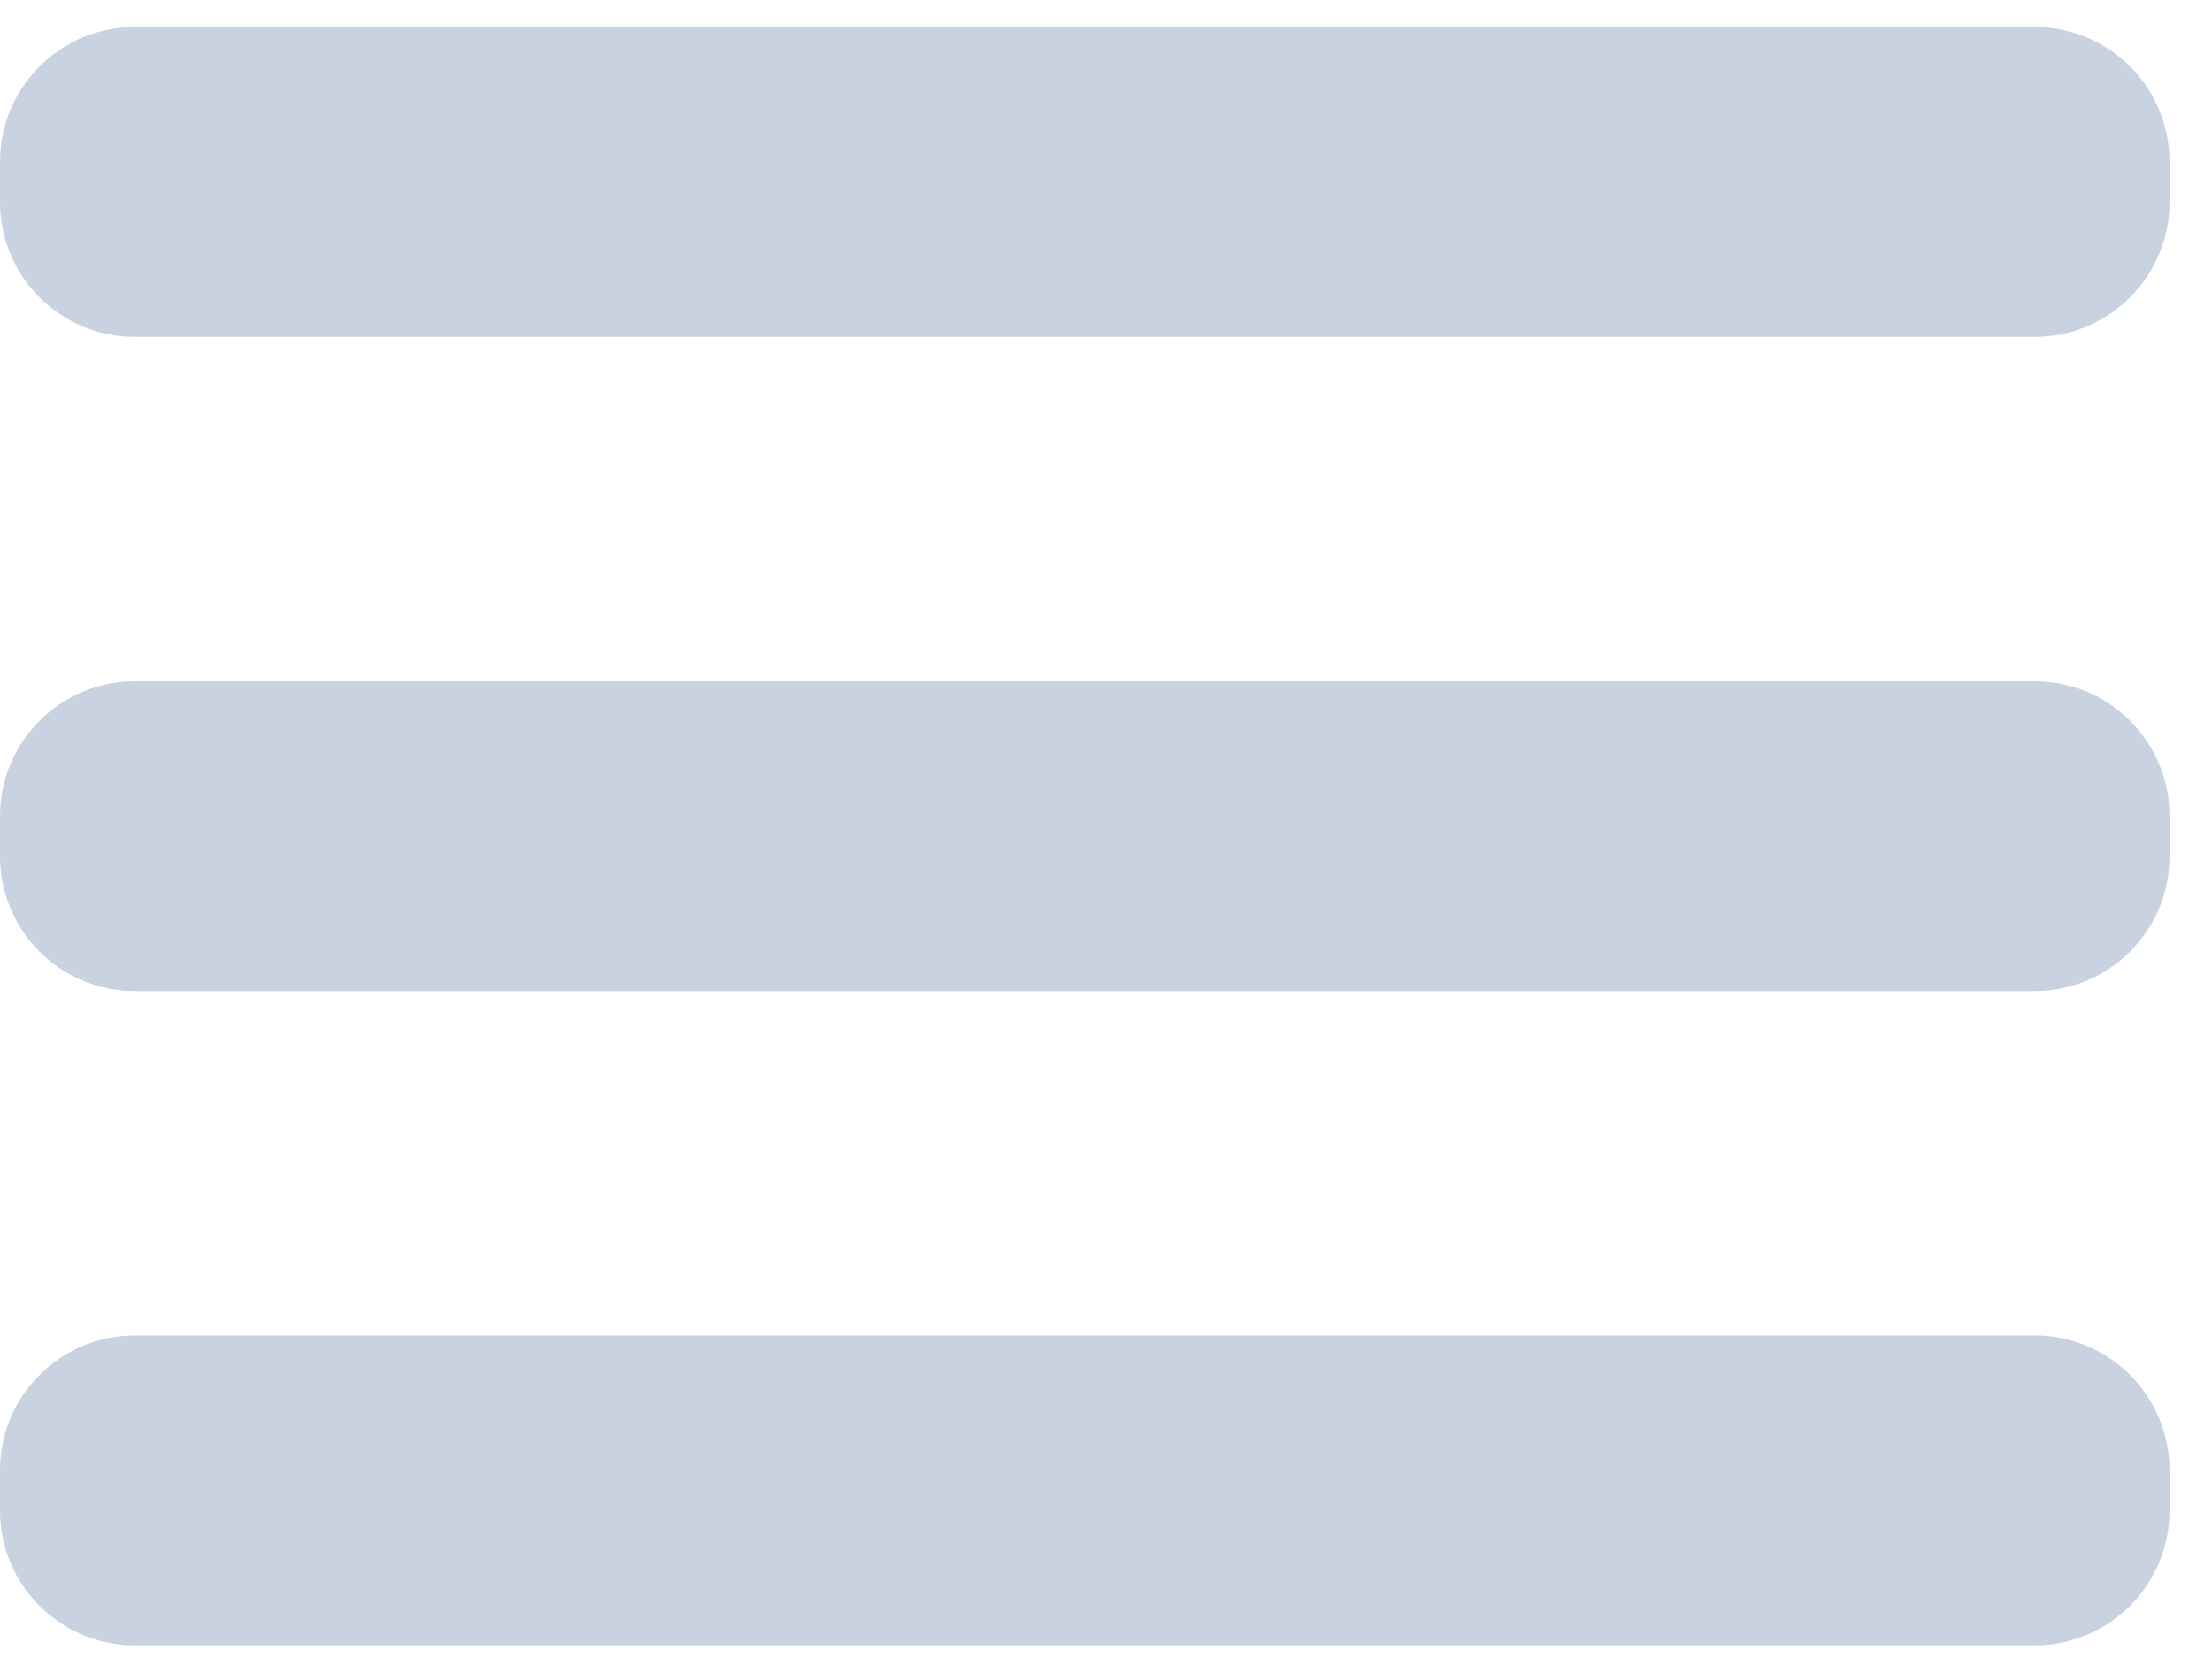
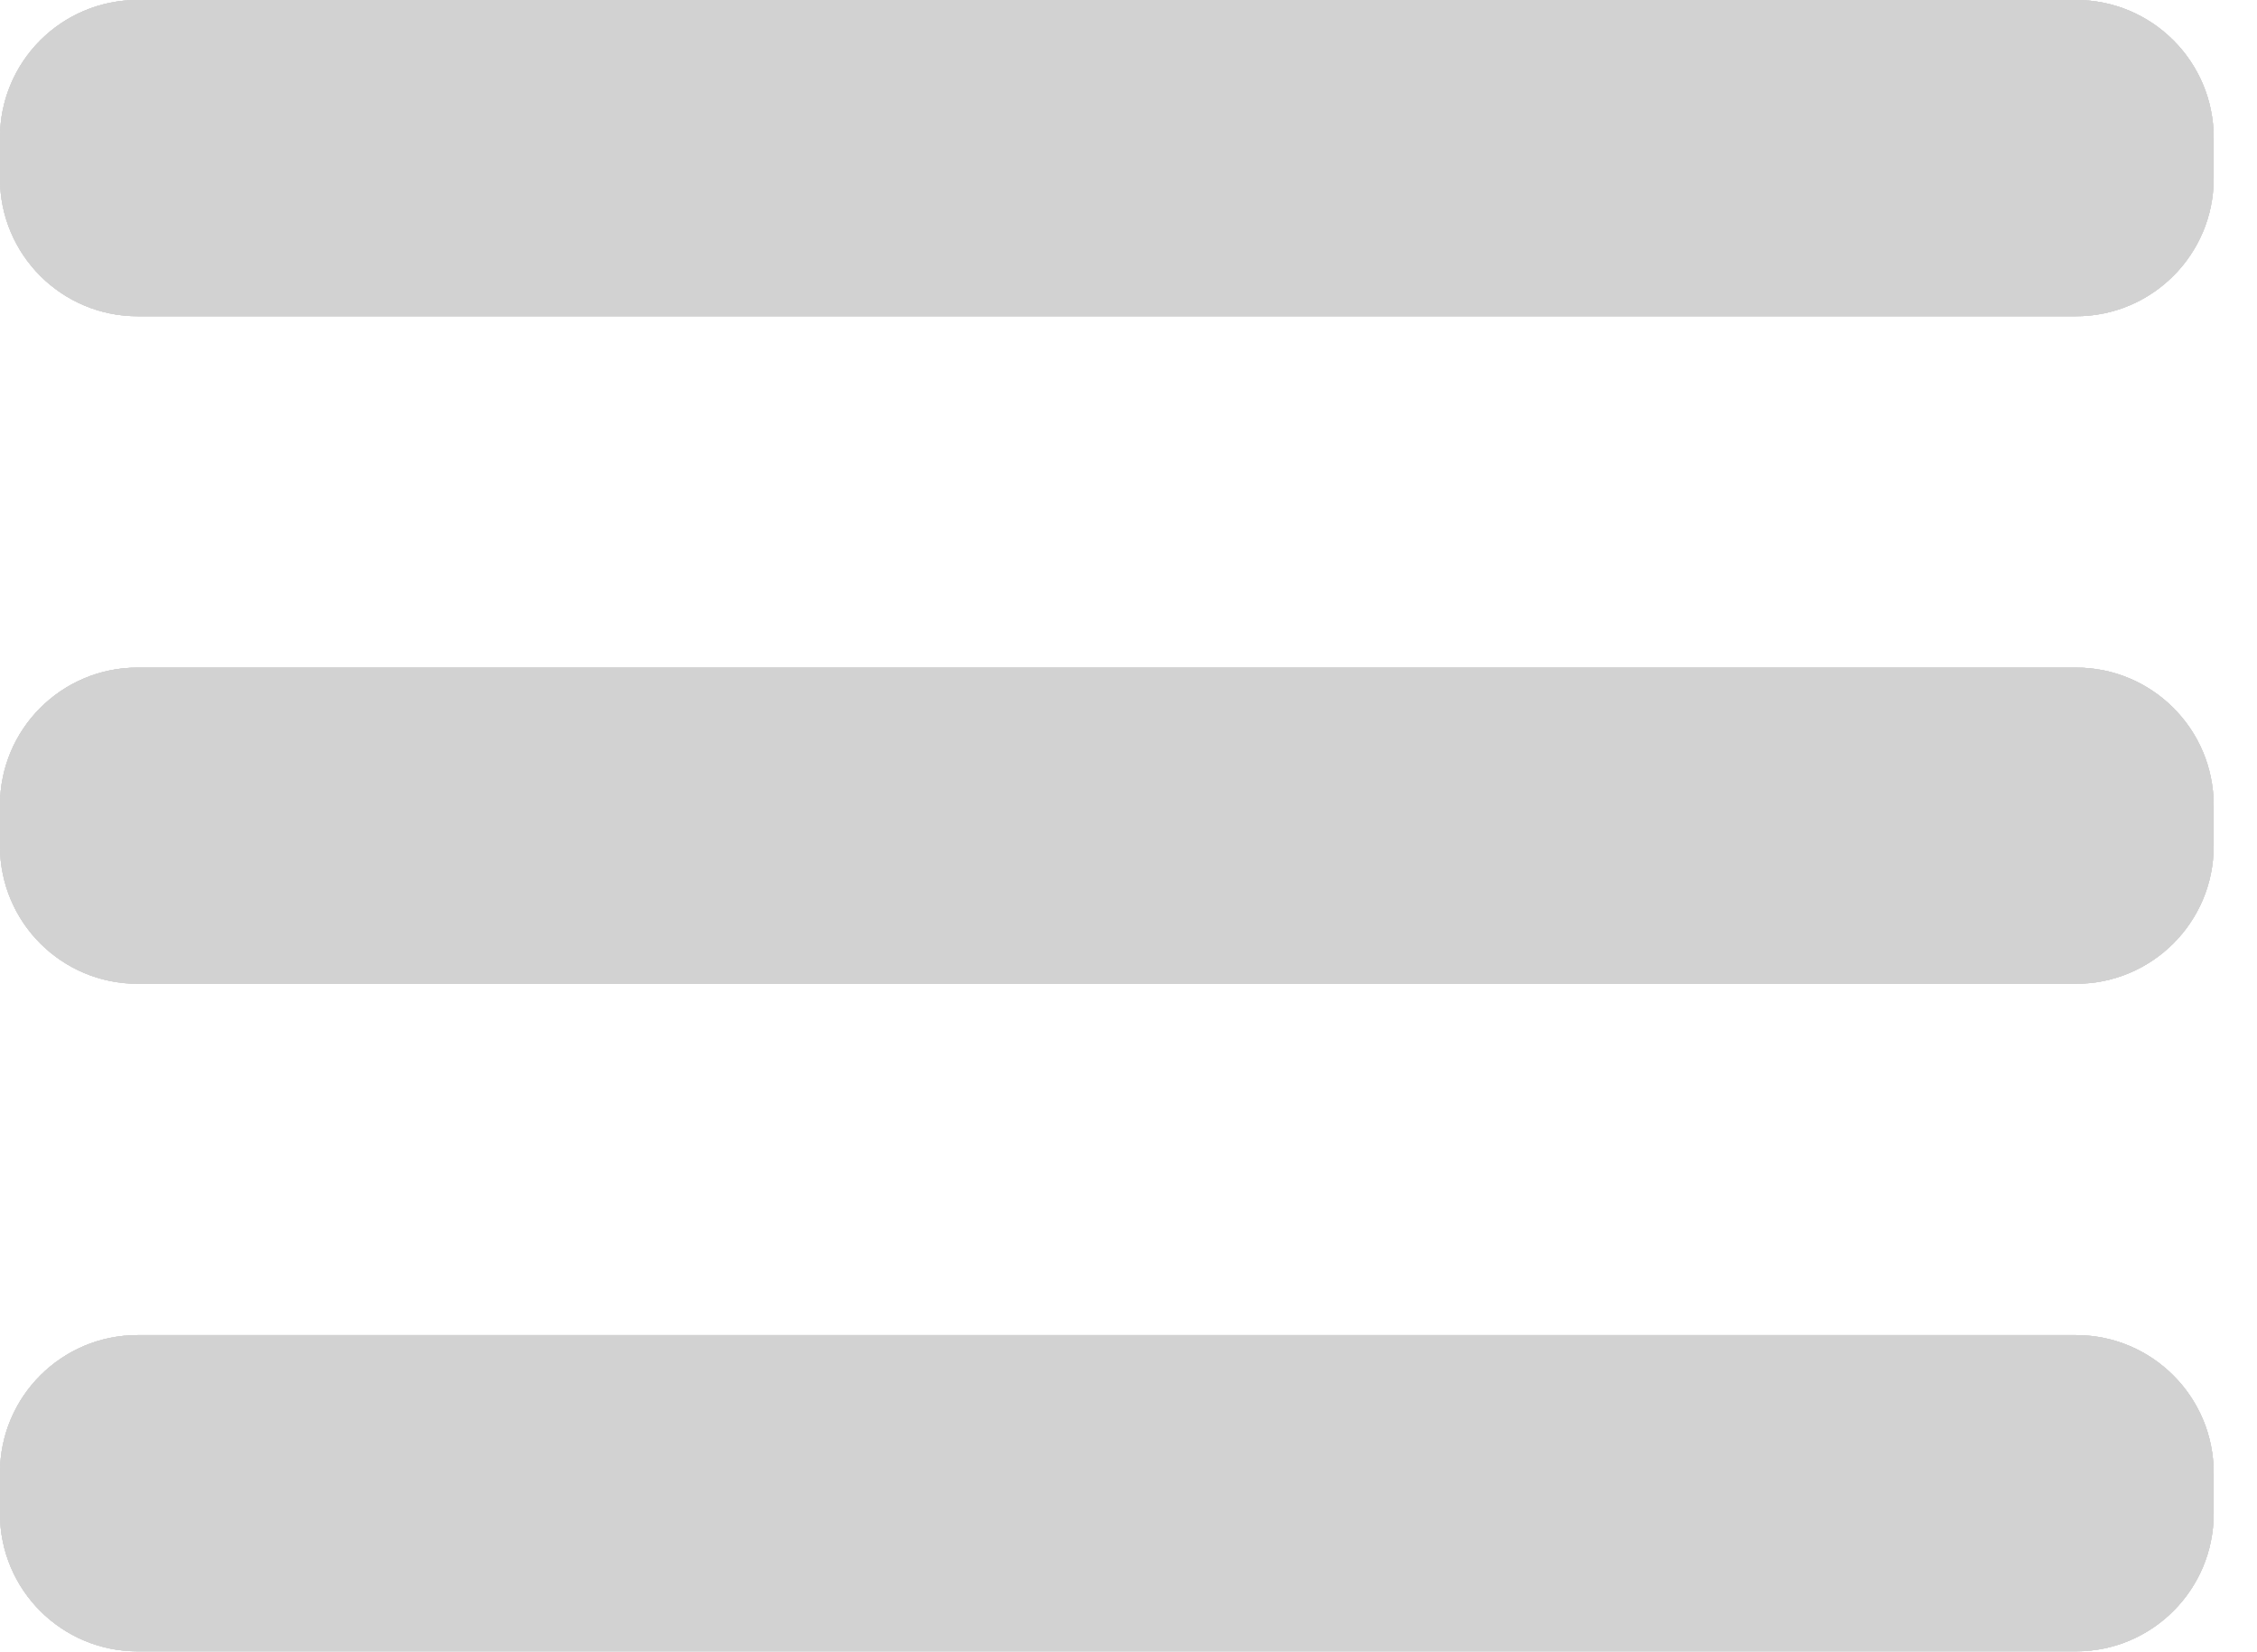
- <svg xmlns="http://www.w3.org/2000/svg" width="41" height="31" fill="none">
-   <path fill="#C8D2E0" d="M0 3A2.5 2.5 0 0 1 2.5.5h35.213a2.5 2.5 0 0 1 2.5 2.5v.745a2.5 2.5 0 0 1-2.5 2.5H2.5a2.5 2.5 0 0 1-2.5-2.5V3Zm0 12.128a2.5 2.5 0 0 1 2.5-2.5h35.213a2.5 2.5 0 0 1 2.5 2.5v.744a2.5 2.5 0 0 1-2.5 2.5H2.5a2.5 2.5 0 0 1-2.5-2.5v-.744Zm0 12.127a2.5 2.5 0 0 1 2.5-2.5h35.213a2.5 2.5 0 0 1 2.5 2.5V28a2.5 2.5 0 0 1-2.5 2.5H2.5A2.5 2.5 0 0 1 0 28v-.745Z" />
+ <svg xmlns="http://www.w3.org/2000/svg" width="41" height="30" viewBox="0 0 41 30" fill="none">
+   <path d="M0 2.5C0 1.119 1.119 0 2.5 0H37.713C39.093 0 40.213 1.119 40.213 2.5V2.872V3.245C40.213 4.625 39.093 5.745 37.713 5.745H2.5C1.119 5.745 0 4.625 0 3.245V2.5Z" fill="#D2D2D2" />
+   <path d="M0 2.5C0 1.119 1.119 0 2.5 0H37.713C39.093 0 40.213 1.119 40.213 2.5V2.872V3.245C40.213 4.625 39.093 5.745 37.713 5.745H2.5C1.119 5.745 0 4.625 0 3.245V2.5Z" fill="#D2D2D2" />
+   <path d="M0 2.5C0 1.119 1.119 0 2.5 0H37.713C39.093 0 40.213 1.119 40.213 2.5V2.872V3.245C40.213 4.625 39.093 5.745 37.713 5.745H2.5C1.119 5.745 0 4.625 0 3.245V2.5Z" fill="#D2D2D2" />
+   <path d="M0 2.5C0 1.119 1.119 0 2.5 0H37.713C39.093 0 40.213 1.119 40.213 2.5V2.872V3.245C40.213 4.625 39.093 5.745 37.713 5.745H2.5C1.119 5.745 0 4.625 0 3.245V2.5Z" fill="#D2D2D2" />
+   <path d="M0 14.628C0 13.247 1.119 12.128 2.5 12.128H37.713C39.093 12.128 40.213 13.247 40.213 14.628V15V15.372C40.213 16.753 39.093 17.872 37.713 17.872H2.5C1.119 17.872 0 16.753 0 15.372V14.628Z" fill="#D2D2D2" />
+   <path d="M0 14.628C0 13.247 1.119 12.128 2.5 12.128H37.713C39.093 12.128 40.213 13.247 40.213 14.628V15V15.372C40.213 16.753 39.093 17.872 37.713 17.872H2.5C1.119 17.872 0 16.753 0 15.372V14.628Z" fill="#D2D2D2" />
+   <path d="M0 14.628C0 13.247 1.119 12.128 2.5 12.128H37.713C39.093 12.128 40.213 13.247 40.213 14.628V15V15.372C40.213 16.753 39.093 17.872 37.713 17.872H2.5C1.119 17.872 0 16.753 0 15.372V14.628Z" fill="#D2D2D2" />
+   <path d="M0 14.628C0 13.247 1.119 12.128 2.5 12.128H37.713C39.093 12.128 40.213 13.247 40.213 14.628V15V15.372C40.213 16.753 39.093 17.872 37.713 17.872H2.5C1.119 17.872 0 16.753 0 15.372V14.628Z" fill="#D2D2D2" />
+   <path d="M0 26.755C0 25.375 1.119 24.255 2.5 24.255H37.713C39.093 24.255 40.213 25.375 40.213 26.755V27.128V27.5C40.213 28.881 39.093 30 37.713 30H2.5C1.119 30 0 28.881 0 27.5V26.755Z" fill="#D2D2D2" />
+   <path d="M0 26.755C0 25.375 1.119 24.255 2.5 24.255H37.713C39.093 24.255 40.213 25.375 40.213 26.755V27.128V27.5C40.213 28.881 39.093 30 37.713 30H2.5C1.119 30 0 28.881 0 27.5V26.755Z" fill="#D2D2D2" />
+   <path d="M0 26.755C0 25.375 1.119 24.255 2.5 24.255H37.713C39.093 24.255 40.213 25.375 40.213 26.755V27.128V27.5C40.213 28.881 39.093 30 37.713 30H2.5C1.119 30 0 28.881 0 27.5V26.755Z" fill="#D2D2D2" />
+   <path d="M0 26.755C0 25.375 1.119 24.255 2.5 24.255H37.713C39.093 24.255 40.213 25.375 40.213 26.755V27.128V27.5C40.213 28.881 39.093 30 37.713 30H2.5C1.119 30 0 28.881 0 27.5V26.755Z" fill="#D2D2D2" />
</svg>
